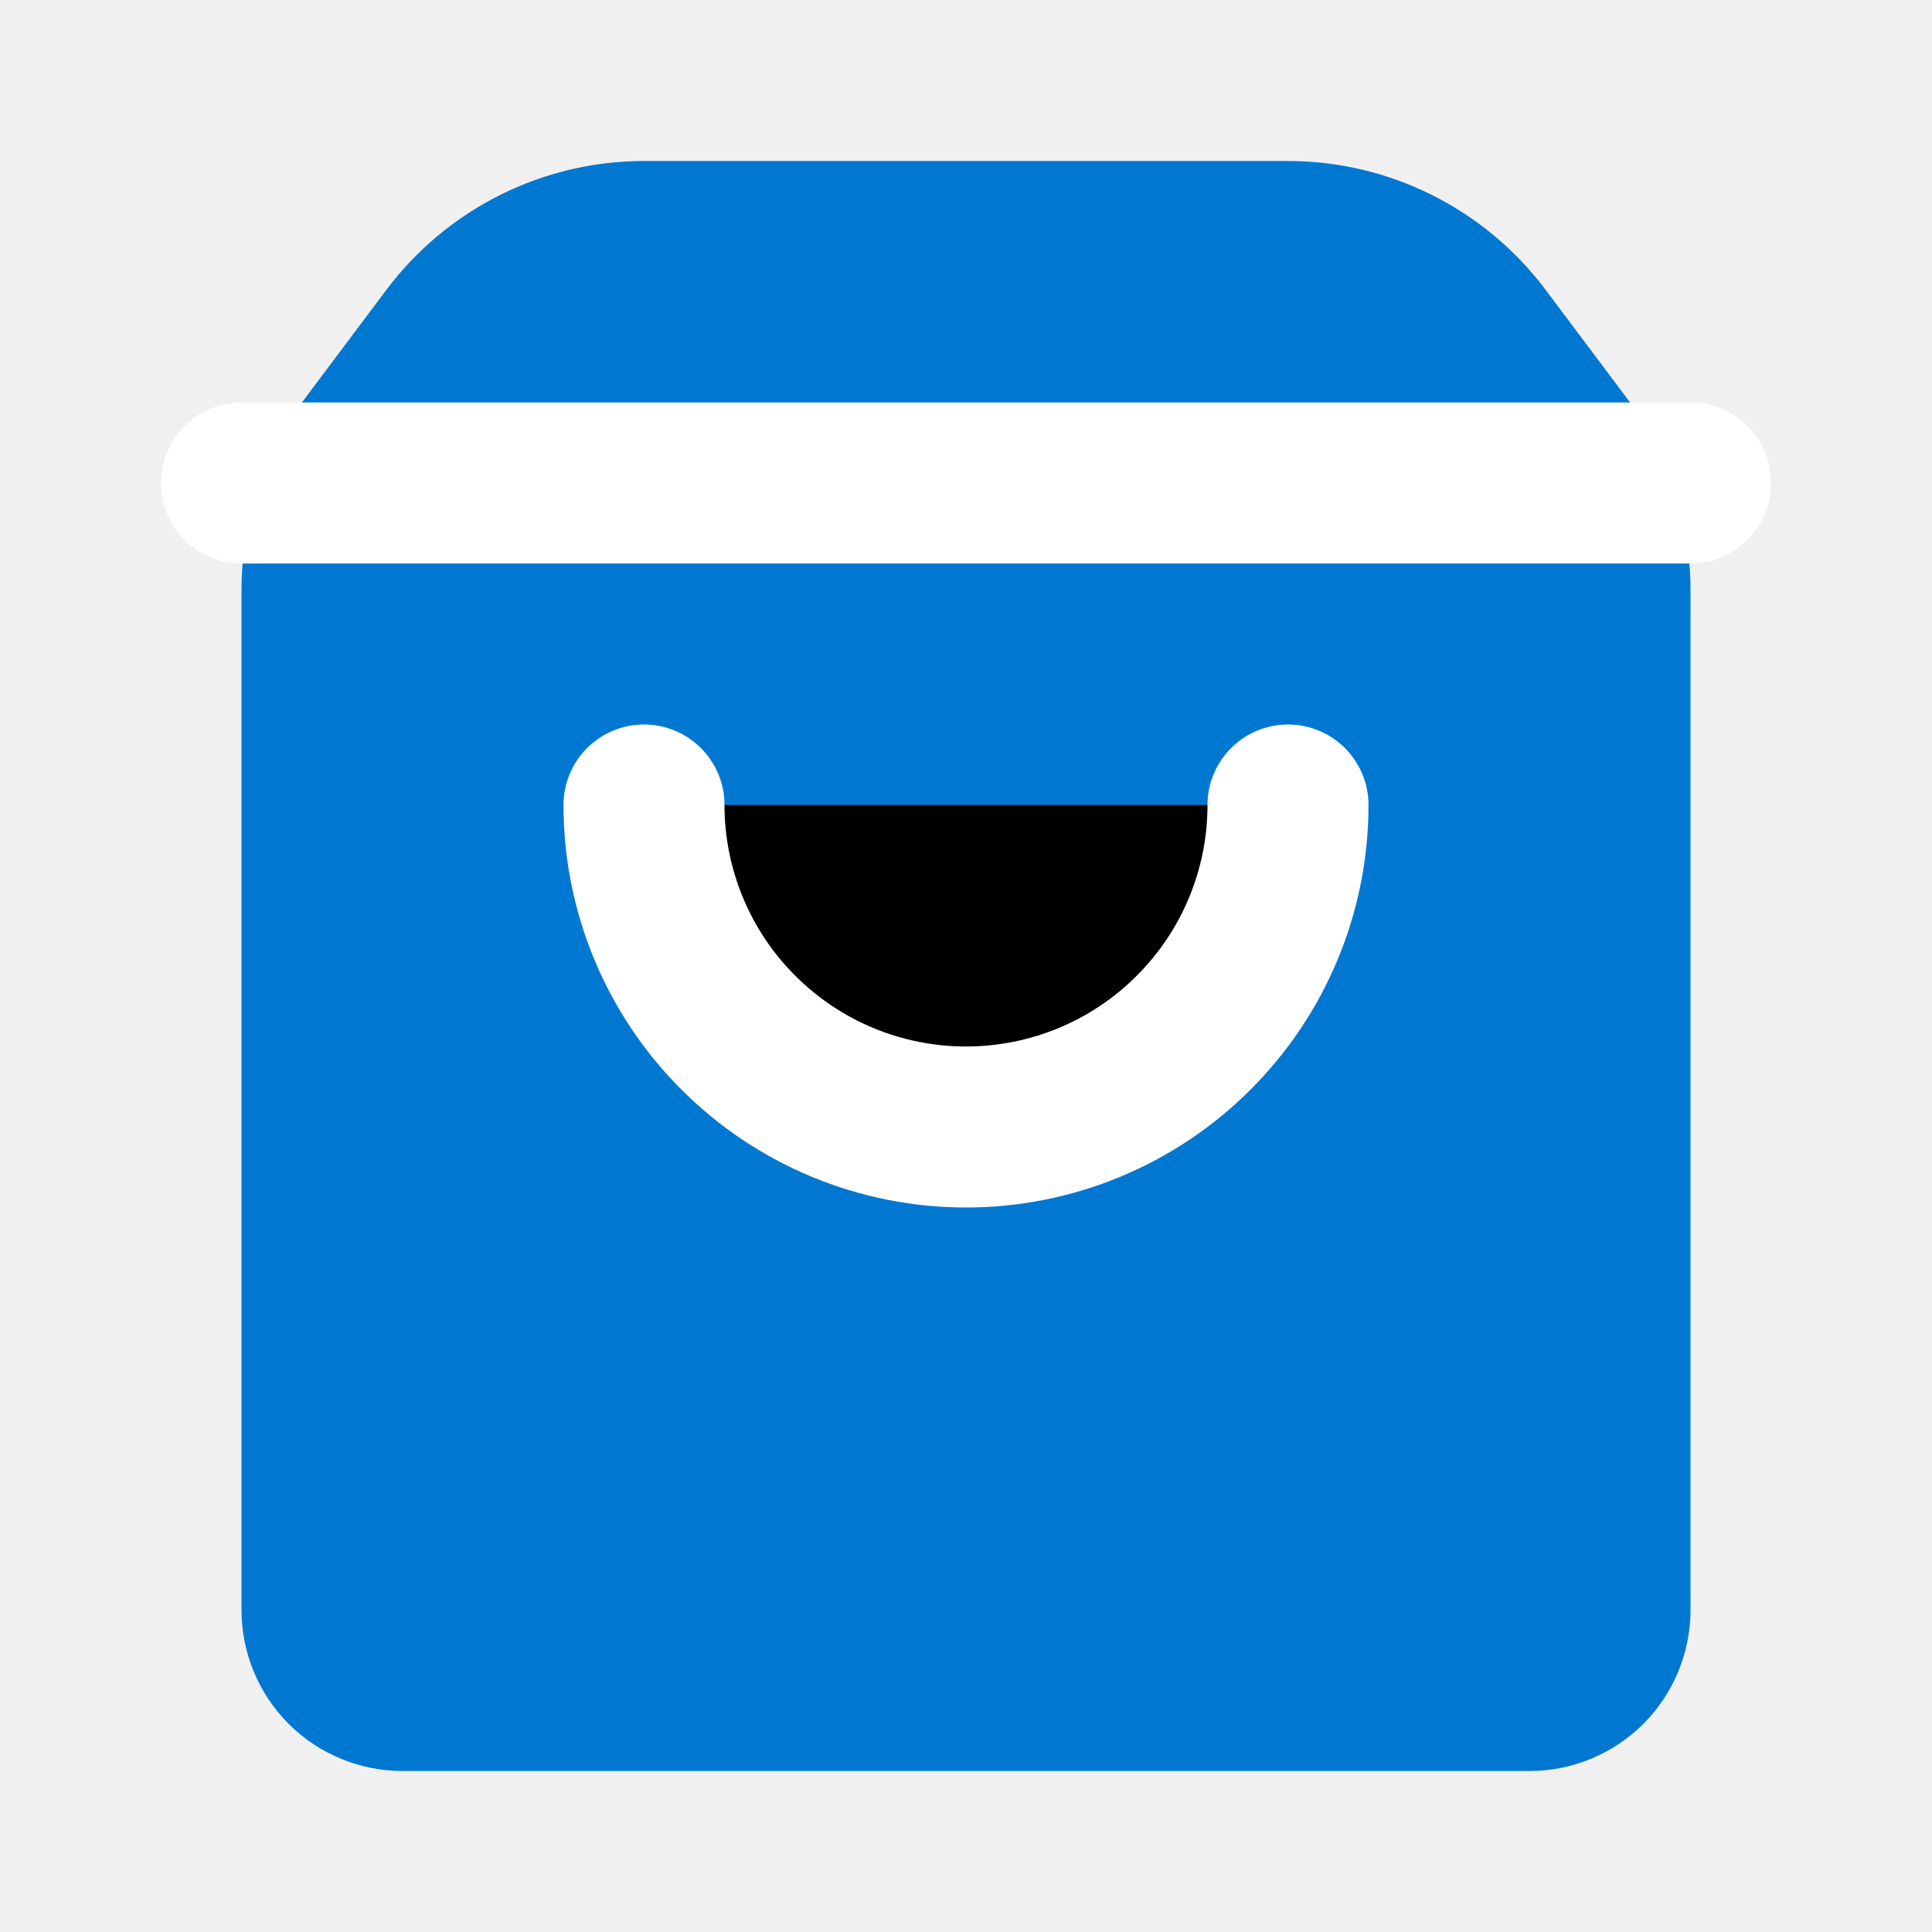
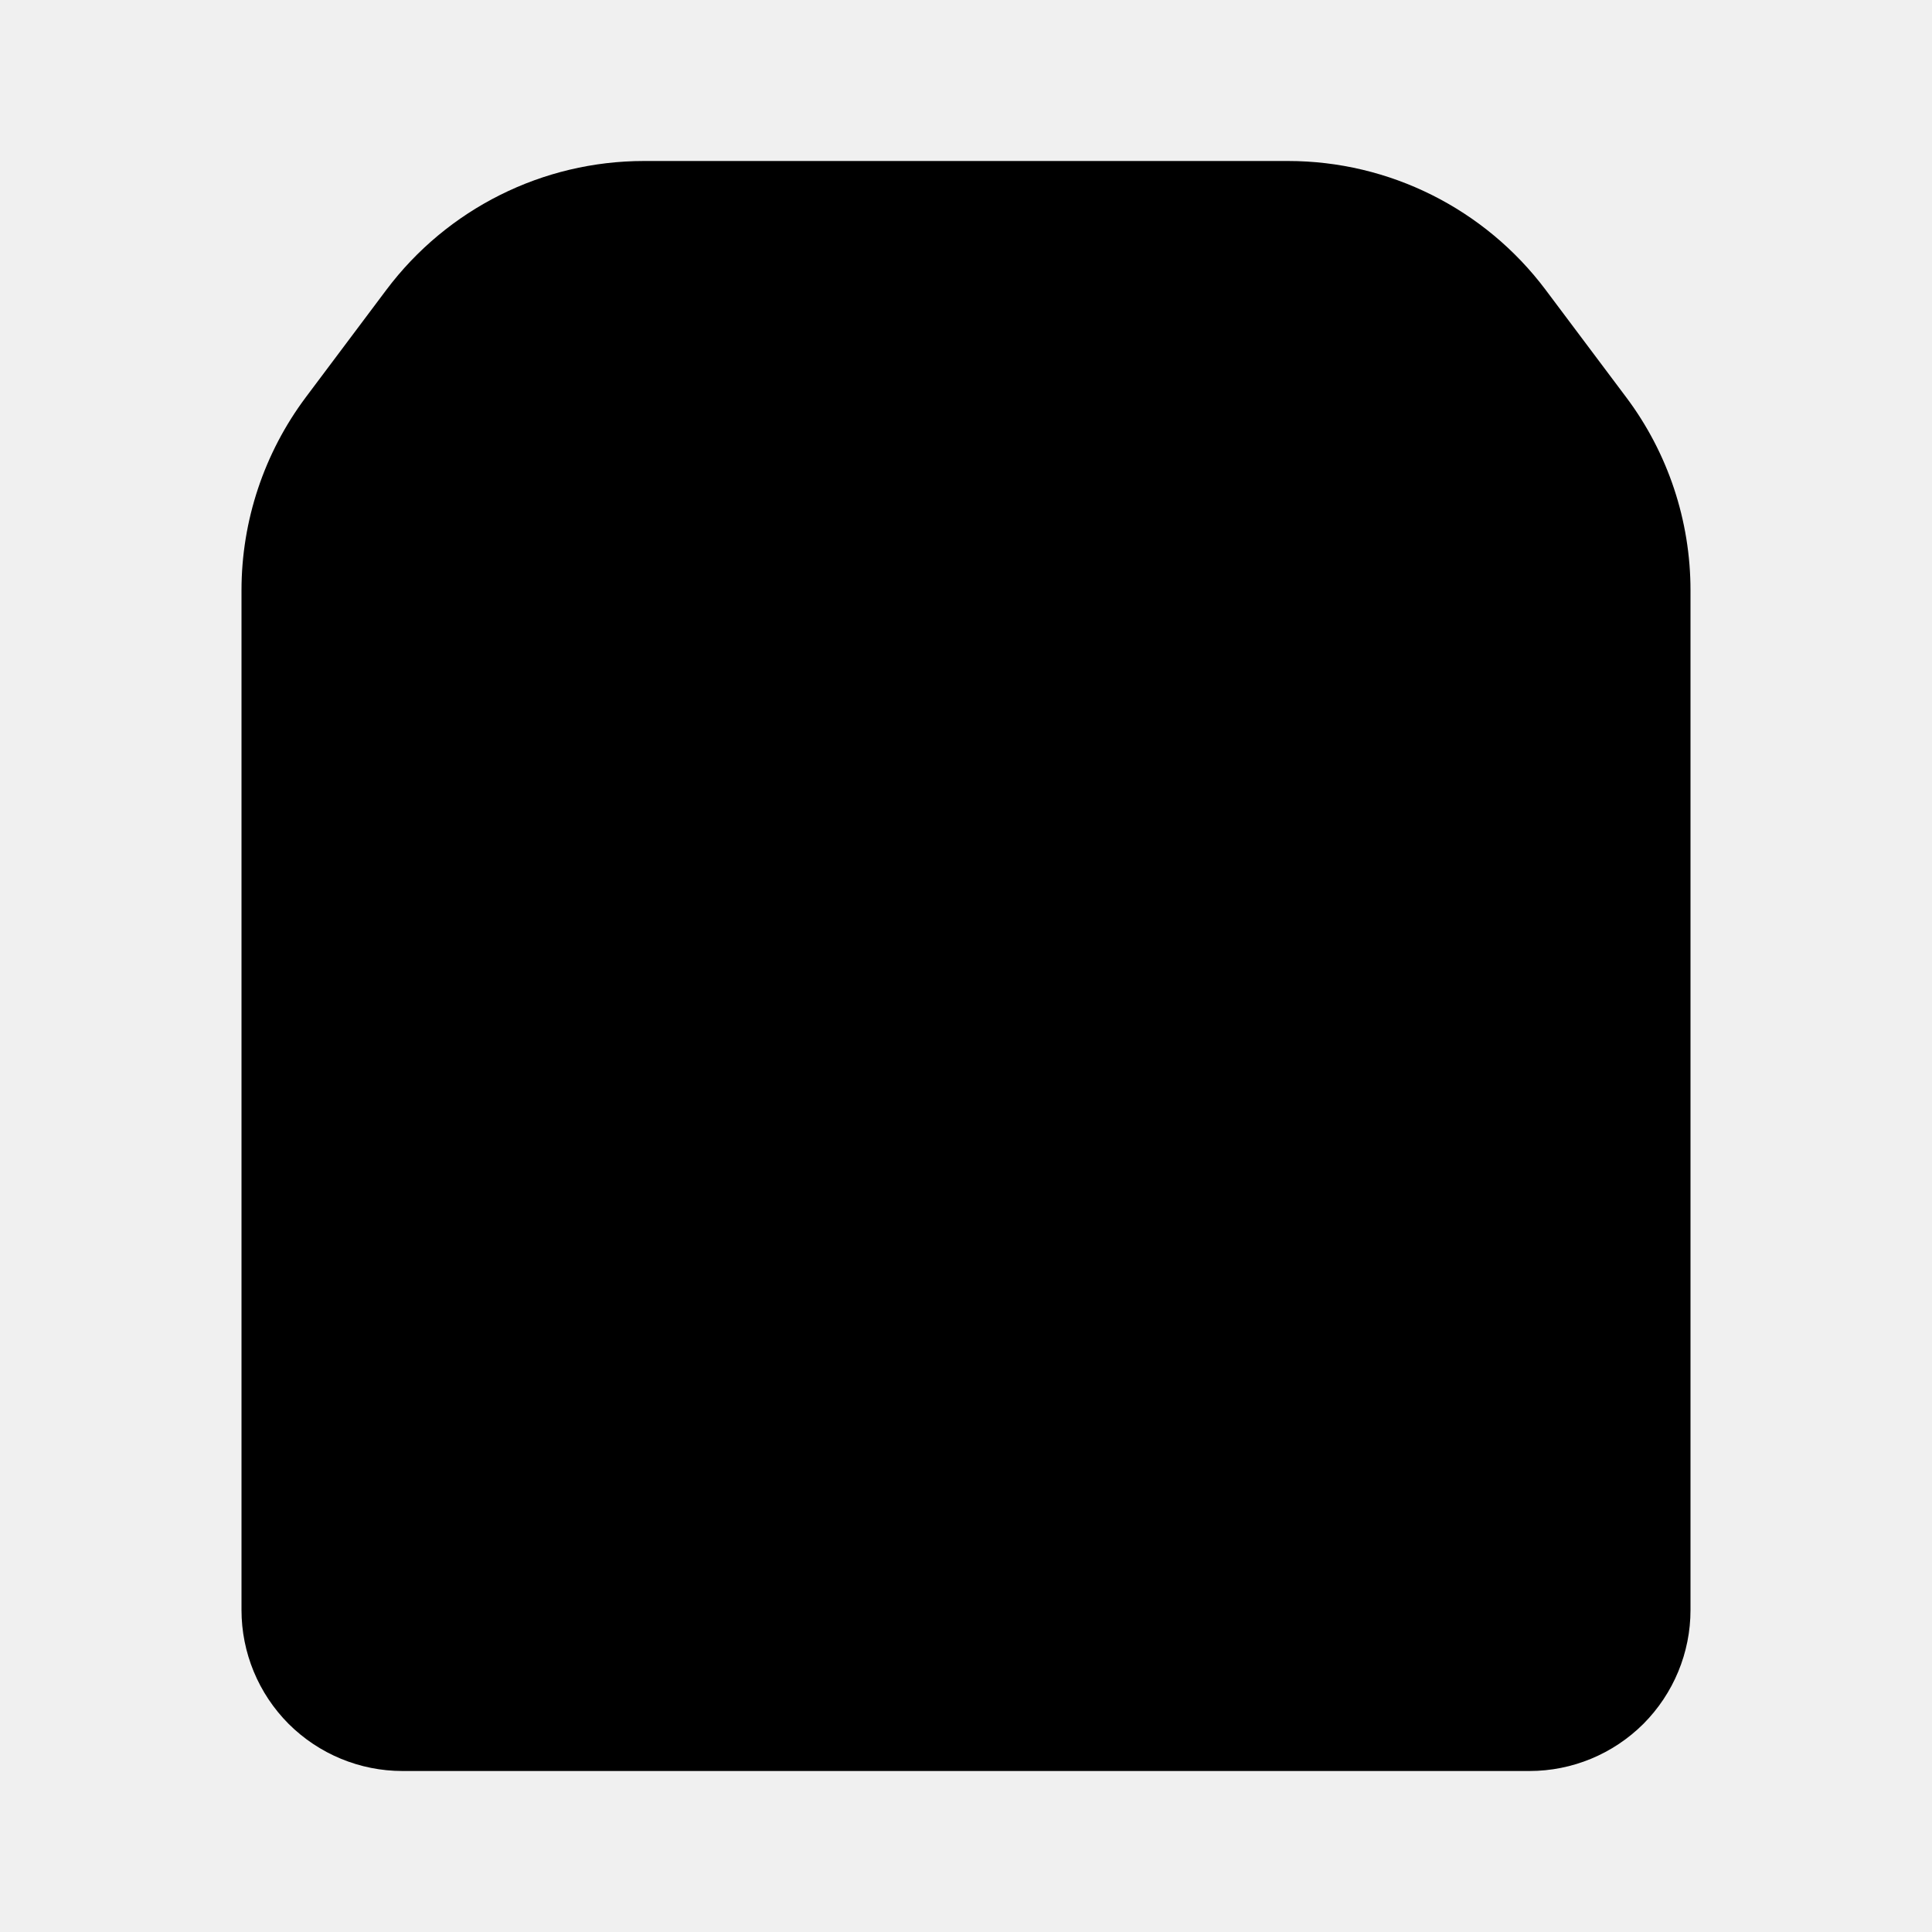
<svg xmlns="http://www.w3.org/2000/svg" width="18" height="18" viewBox="0 0 18 18">
-   <path d="M6 1.5C5.056 1.5 4.167 1.945 3.6 2.7L2.85 3.7C2.461 4.219 2.25 4.851 2.25 5.5V15C2.25 15.398 2.408 15.779 2.689 16.061C2.971 16.342 3.352 16.5 3.75 16.5H14.25C14.648 16.5 15.029 16.342 15.311 16.061C15.592 15.779 15.75 15.398 15.75 15V5.5C15.75 4.851 15.54 4.219 15.15 3.7L14.4 2.7C13.833 1.945 12.944 1.5 12 1.5H6Z" fill="#0078D1" />
-   <path d="M2.25 4.5H15.75" stroke="white" stroke-width="1.5" stroke-linecap="round" stroke-linejoin="round" />
-   <path d="M12 7.5C12 8.296 11.684 9.059 11.121 9.621C10.559 10.184 9.796 10.5 9 10.5C8.204 10.5 7.441 10.184 6.879 9.621C6.316 9.059 6 8.296 6 7.5" stroke="white" stroke-width="1.5" stroke-linecap="round" stroke-linejoin="round" />
+   <path d="M6 1.5C5.056 1.5 4.167 1.945 3.6 2.7L2.85 3.7C2.461 4.219 2.25 4.851 2.25 5.5V15C2.25 15.398 2.408 15.779 2.689 16.061C2.971 16.342 3.352 16.5 3.75 16.5H14.25C14.648 16.5 15.029 16.342 15.311 16.061C15.592 15.779 15.75 15.398 15.75 15V5.5C15.75 4.851 15.54 4.219 15.15 3.7L14.4 2.7C13.833 1.945 12.944 1.5 12 1.5H6Z" />
+   <path d="M2.25 4.5H15.75" stroke-width="1.5" stroke-linecap="round" stroke-linejoin="round" />
+   <path d="M12 7.5C12 8.296 11.684 9.059 11.121 9.621C10.559 10.184 9.796 10.5 9 10.5C8.204 10.5 7.441 10.184 6.879 9.621C6.316 9.059 6 8.296 6 7.5" stroke-width="1.5" stroke-linecap="round" stroke-linejoin="round" />
</svg>
